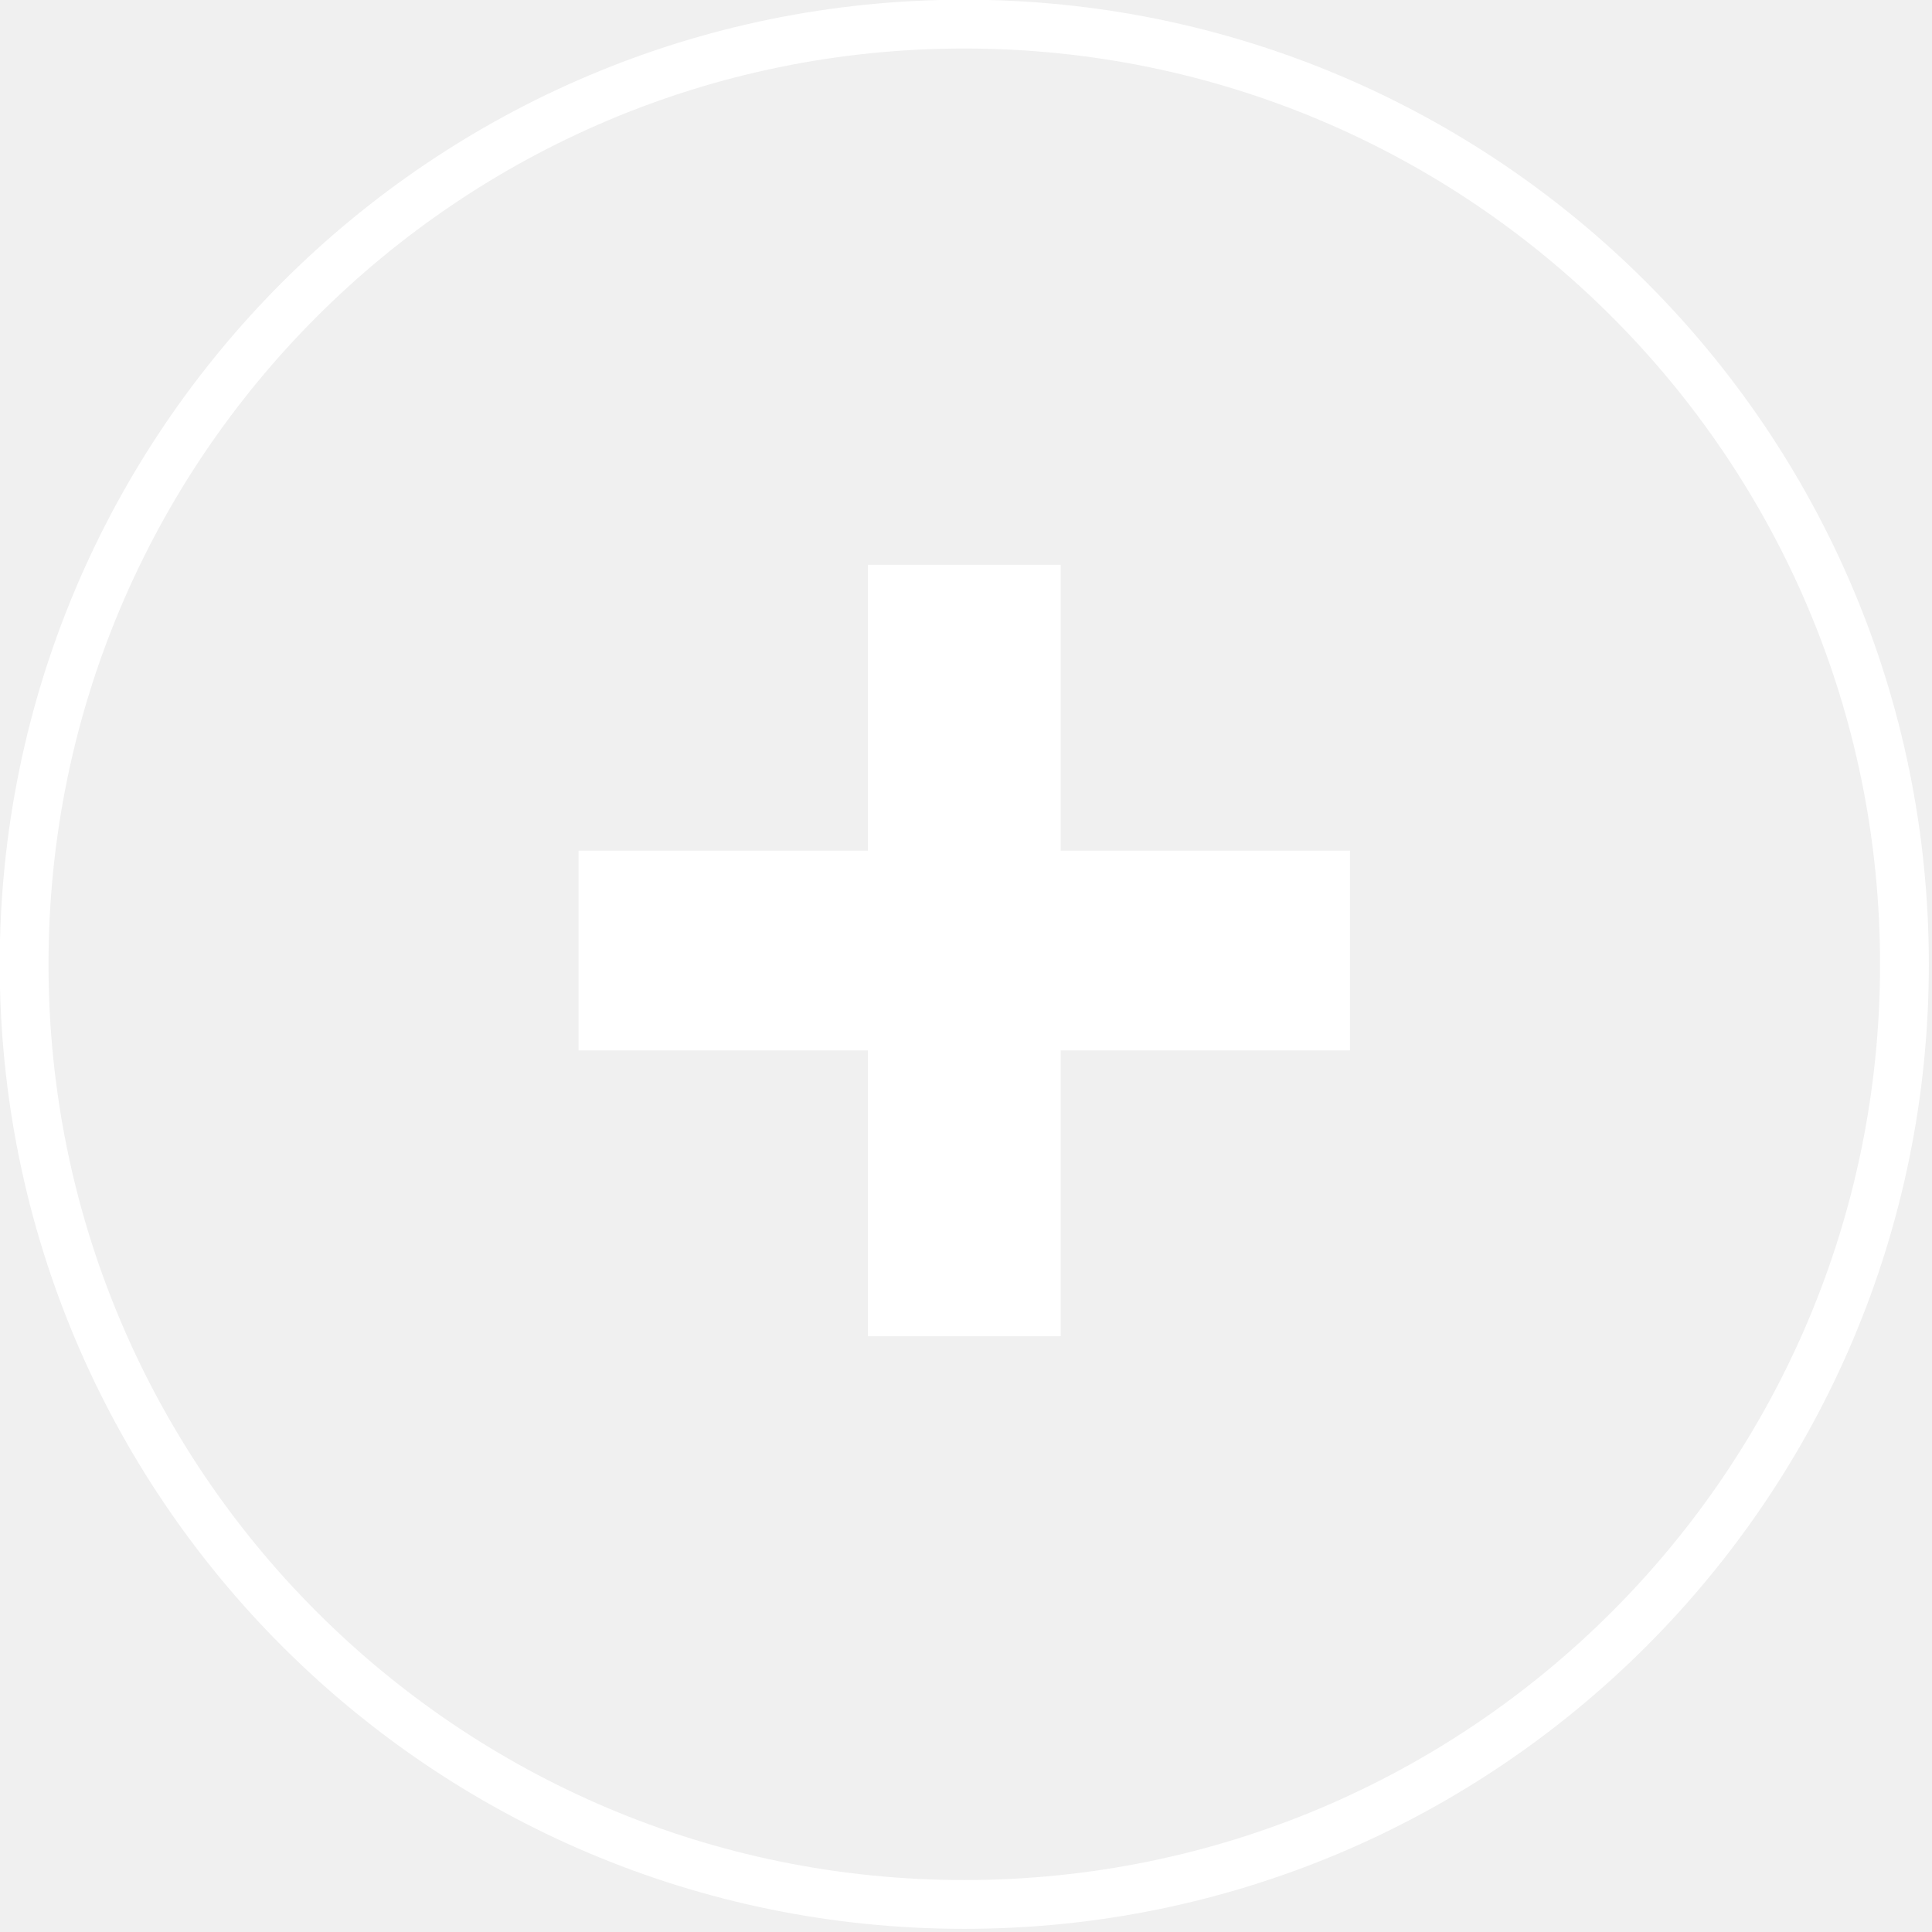
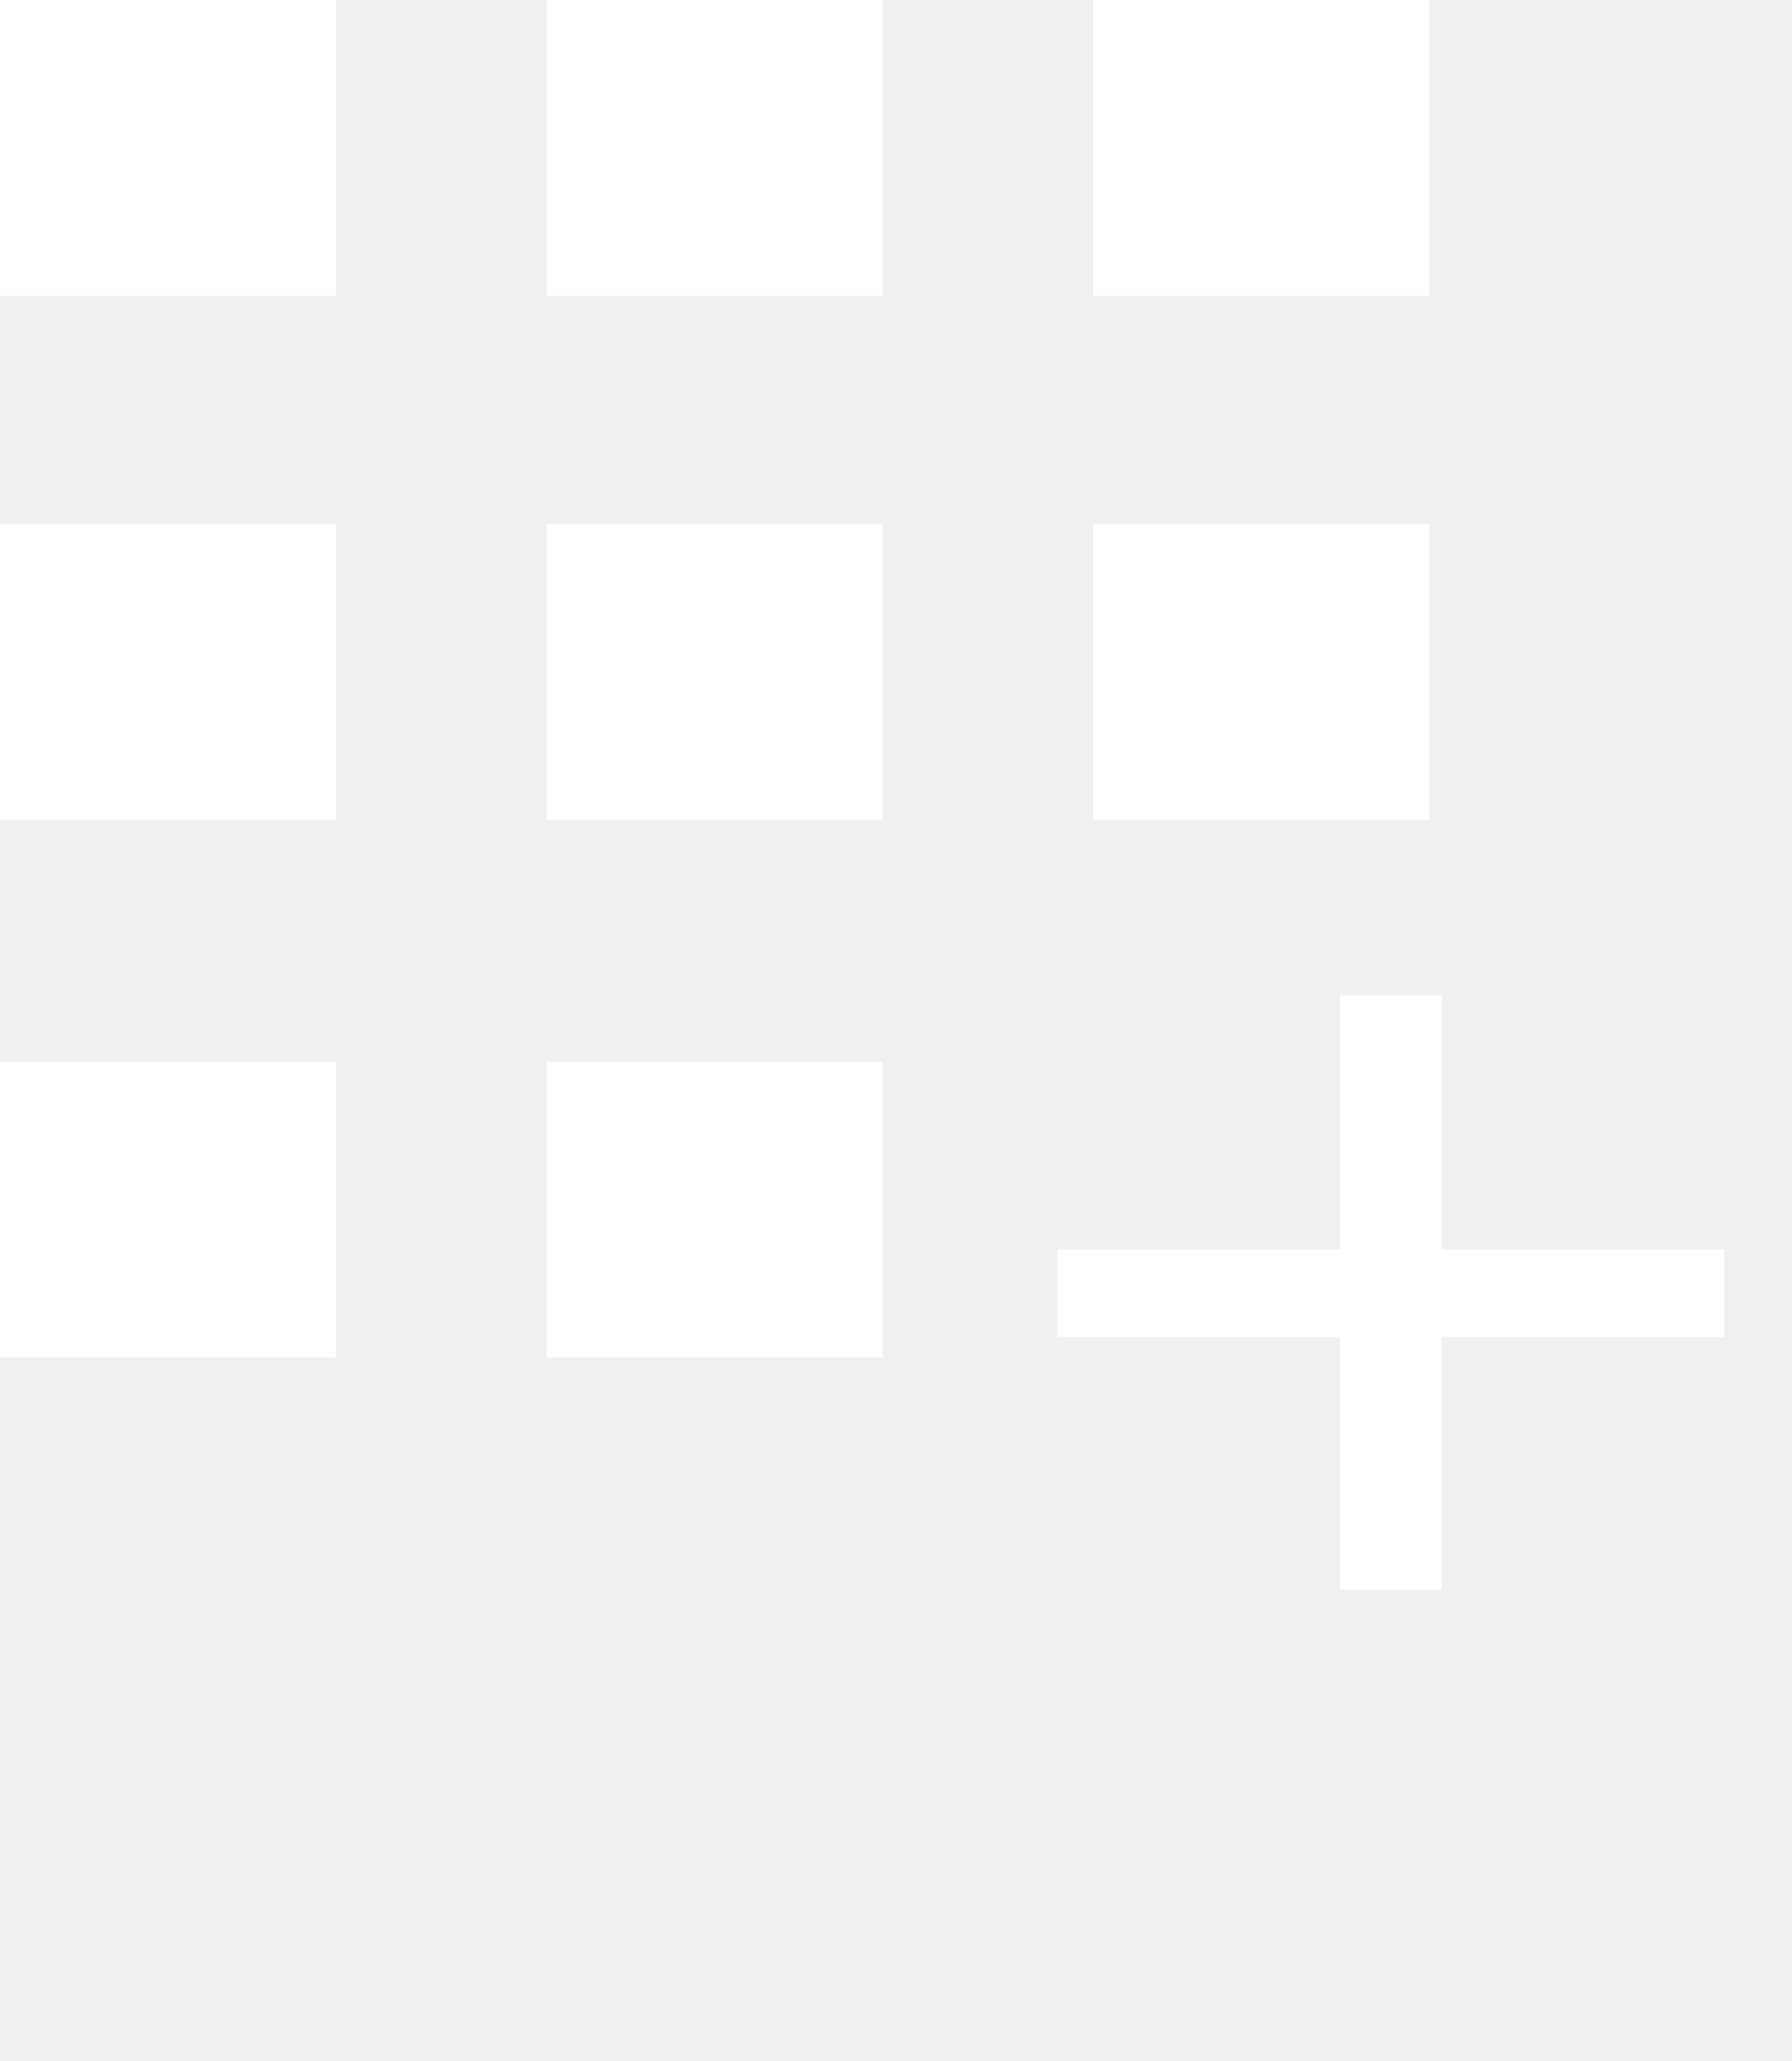
- <svg xmlns="http://www.w3.org/2000/svg" version="1.1" id="Layer_1" x="0px" y="0px" width="56.1px" height="56.1px" viewBox="0 0 56.1 56.1" enable-background="new 0 0 56.1 56.1" xml:space="preserve">
+ <svg xmlns="http://www.w3.org/2000/svg" version="1.1" id="Layer_1" x="0px" y="0px" width="40px" height="46px" viewBox="0 0 40 46" enable-background="new 0 0 40 46" xml:space="preserve">
  <g>
-     <path fill="#FFFFFF" d="M25.2,38.8v-8.3h-8.4v-5.8h8.4v-8.3h5.6v8.3h8.4v5.8h-8.4v8.3H25.2z" />
+     <g>
+       <text transform="matrix(1.1565 0 0 1 22.0092 38.5276)" fill="#FFFFFF" font-family="'Roboto-Regular'" font-size="27.401">+</text>
+     </g>
+     <g>
+       <g>
+         <g>
+           <g>
+             <rect x="0" y="0" fill="#FFFFFF" width="7.5" height="6.6" />
+             <rect x="0" y="11.7" fill="#FFFFFF" width="7.5" height="6.6" />
+             <rect x="0" y="23.7" fill="#FFFFFF" width="7.5" height="6.6" />
+           </g>
+         </g>
+       </g>
+       <g>
+         <g>
+           <g>
+             <rect x="12.2" y="0" fill="#FFFFFF" width="7.5" height="6.6" />
+             <rect x="12.2" y="11.7" fill="#FFFFFF" width="7.5" height="6.6" />
+             <rect x="12.2" y="23.7" fill="#FFFFFF" width="7.5" height="6.6" />
+           </g>
+         </g>
+       </g>
+       <g>
+         <g>
+           <g>
+             <rect x="24.4" y="0" fill="#FFFFFF" width="7.5" height="6.6" />
+             <rect x="24.4" y="11.7" fill="#FFFFFF" width="7.5" height="6.6" />
+           </g>
+         </g>
+       </g>
+     </g>
  </g>
-   <circle fill="none" stroke="#FFFFFF" stroke-width="1.417" stroke-miterlimit="10" cx="28" cy="28" r="27.3" />
</svg>
